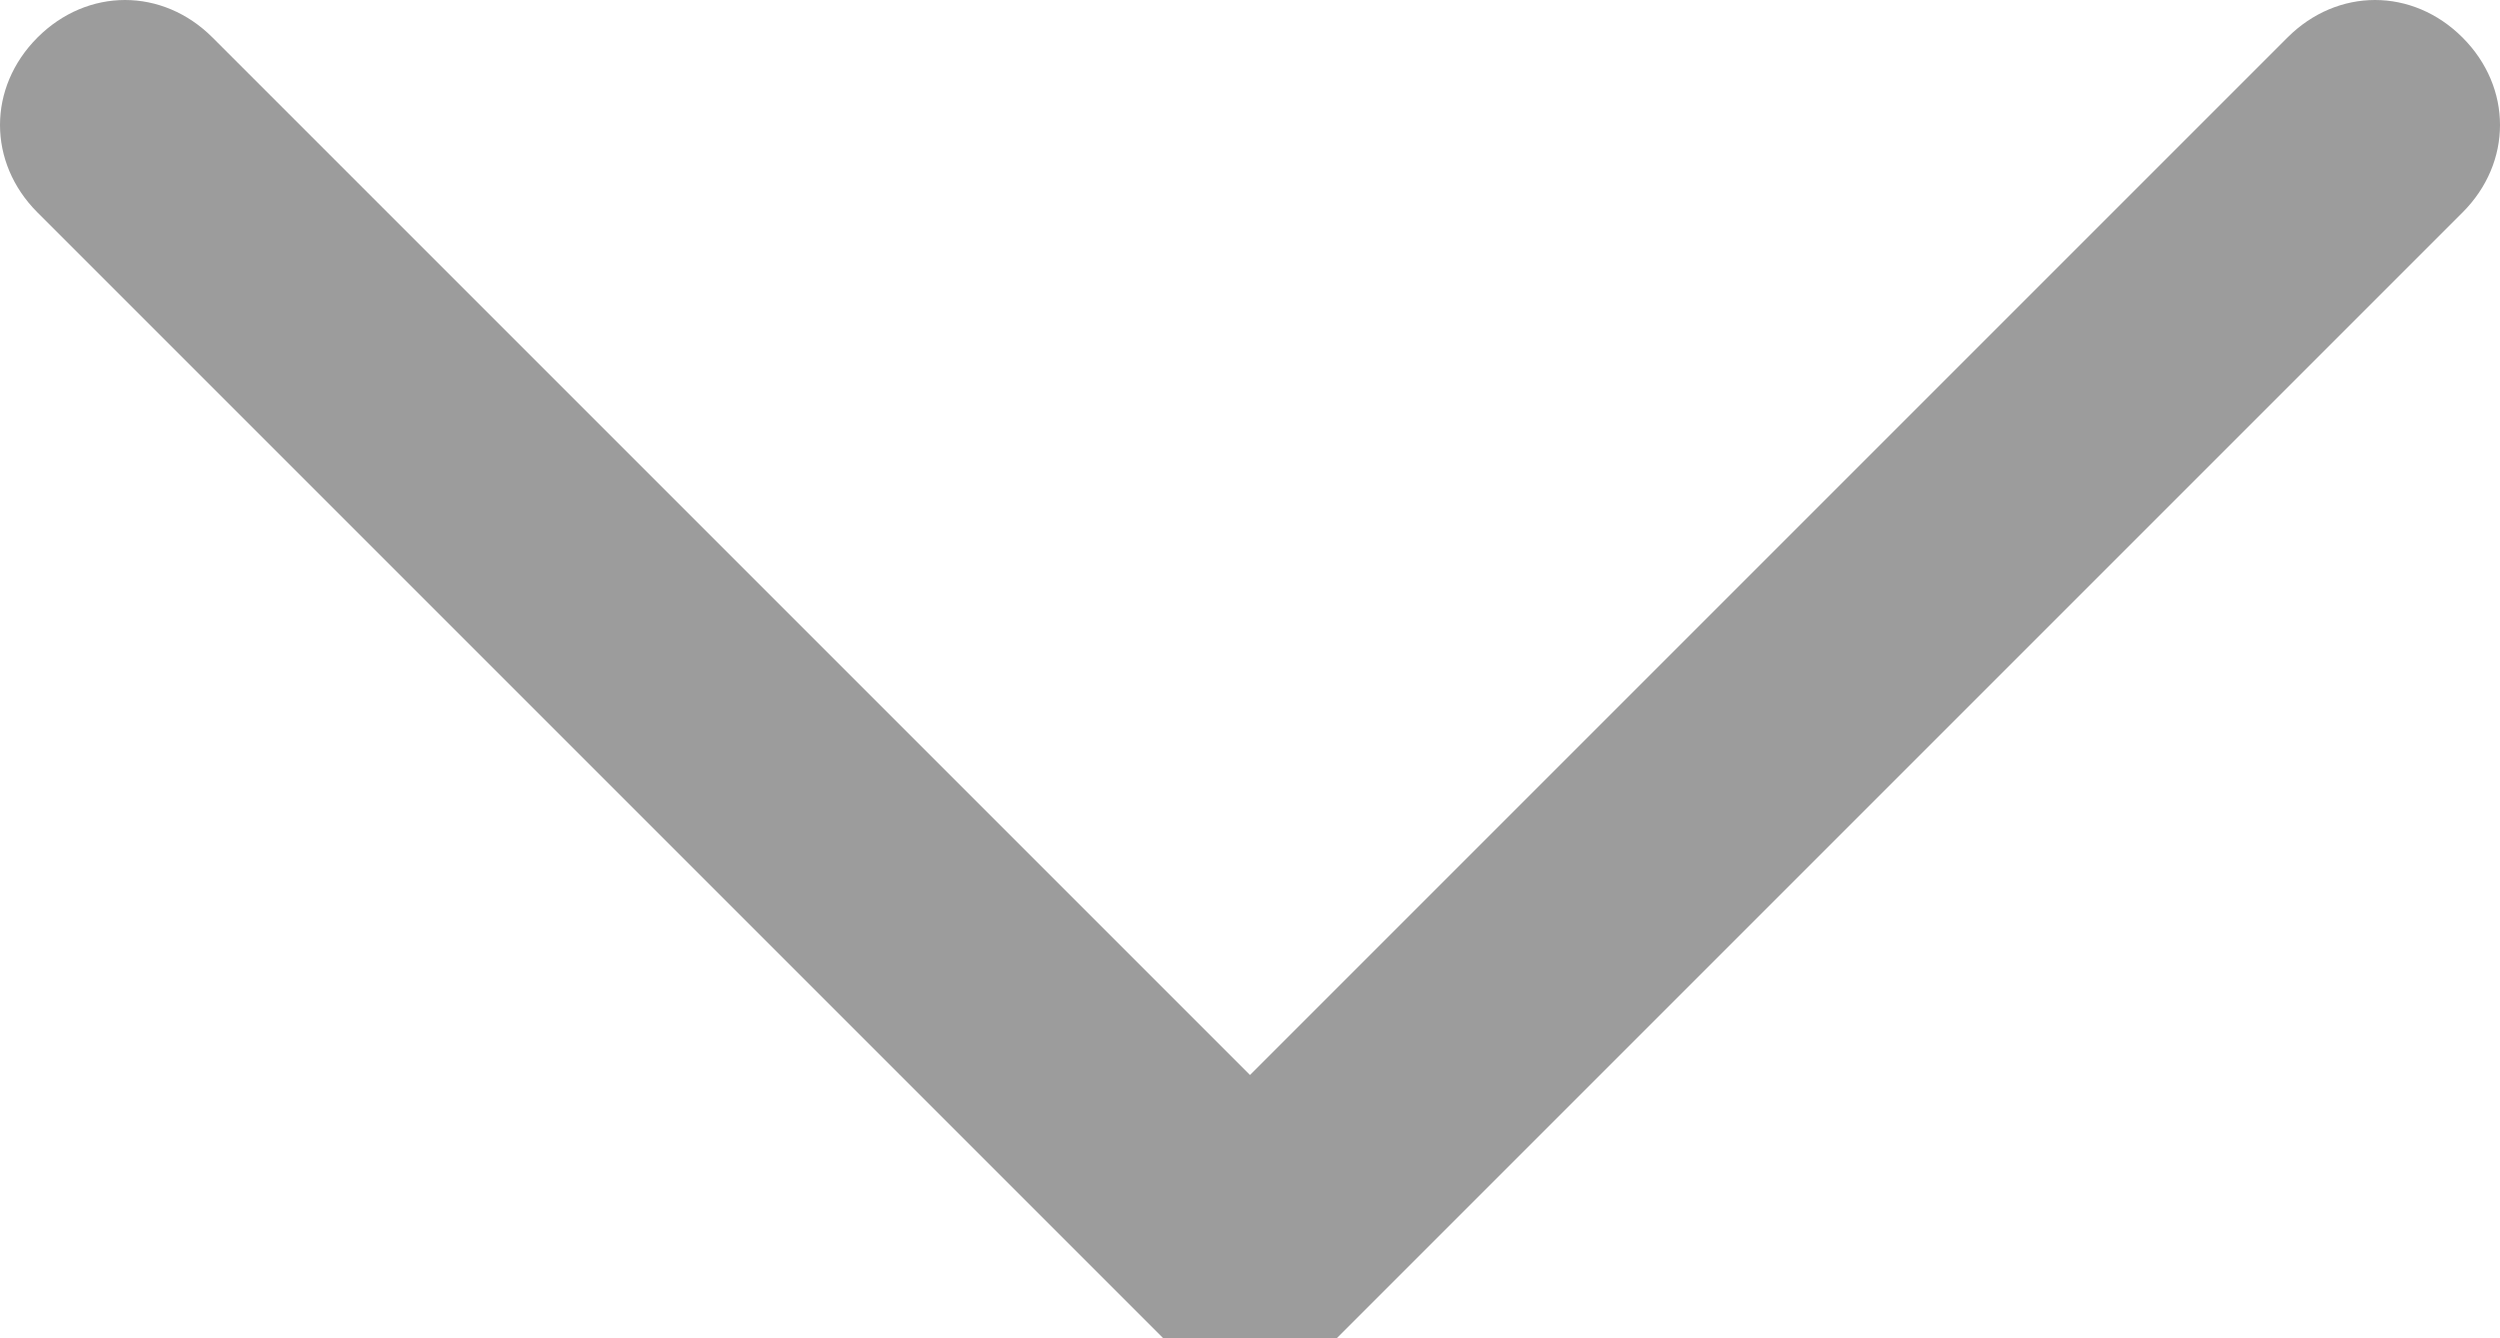
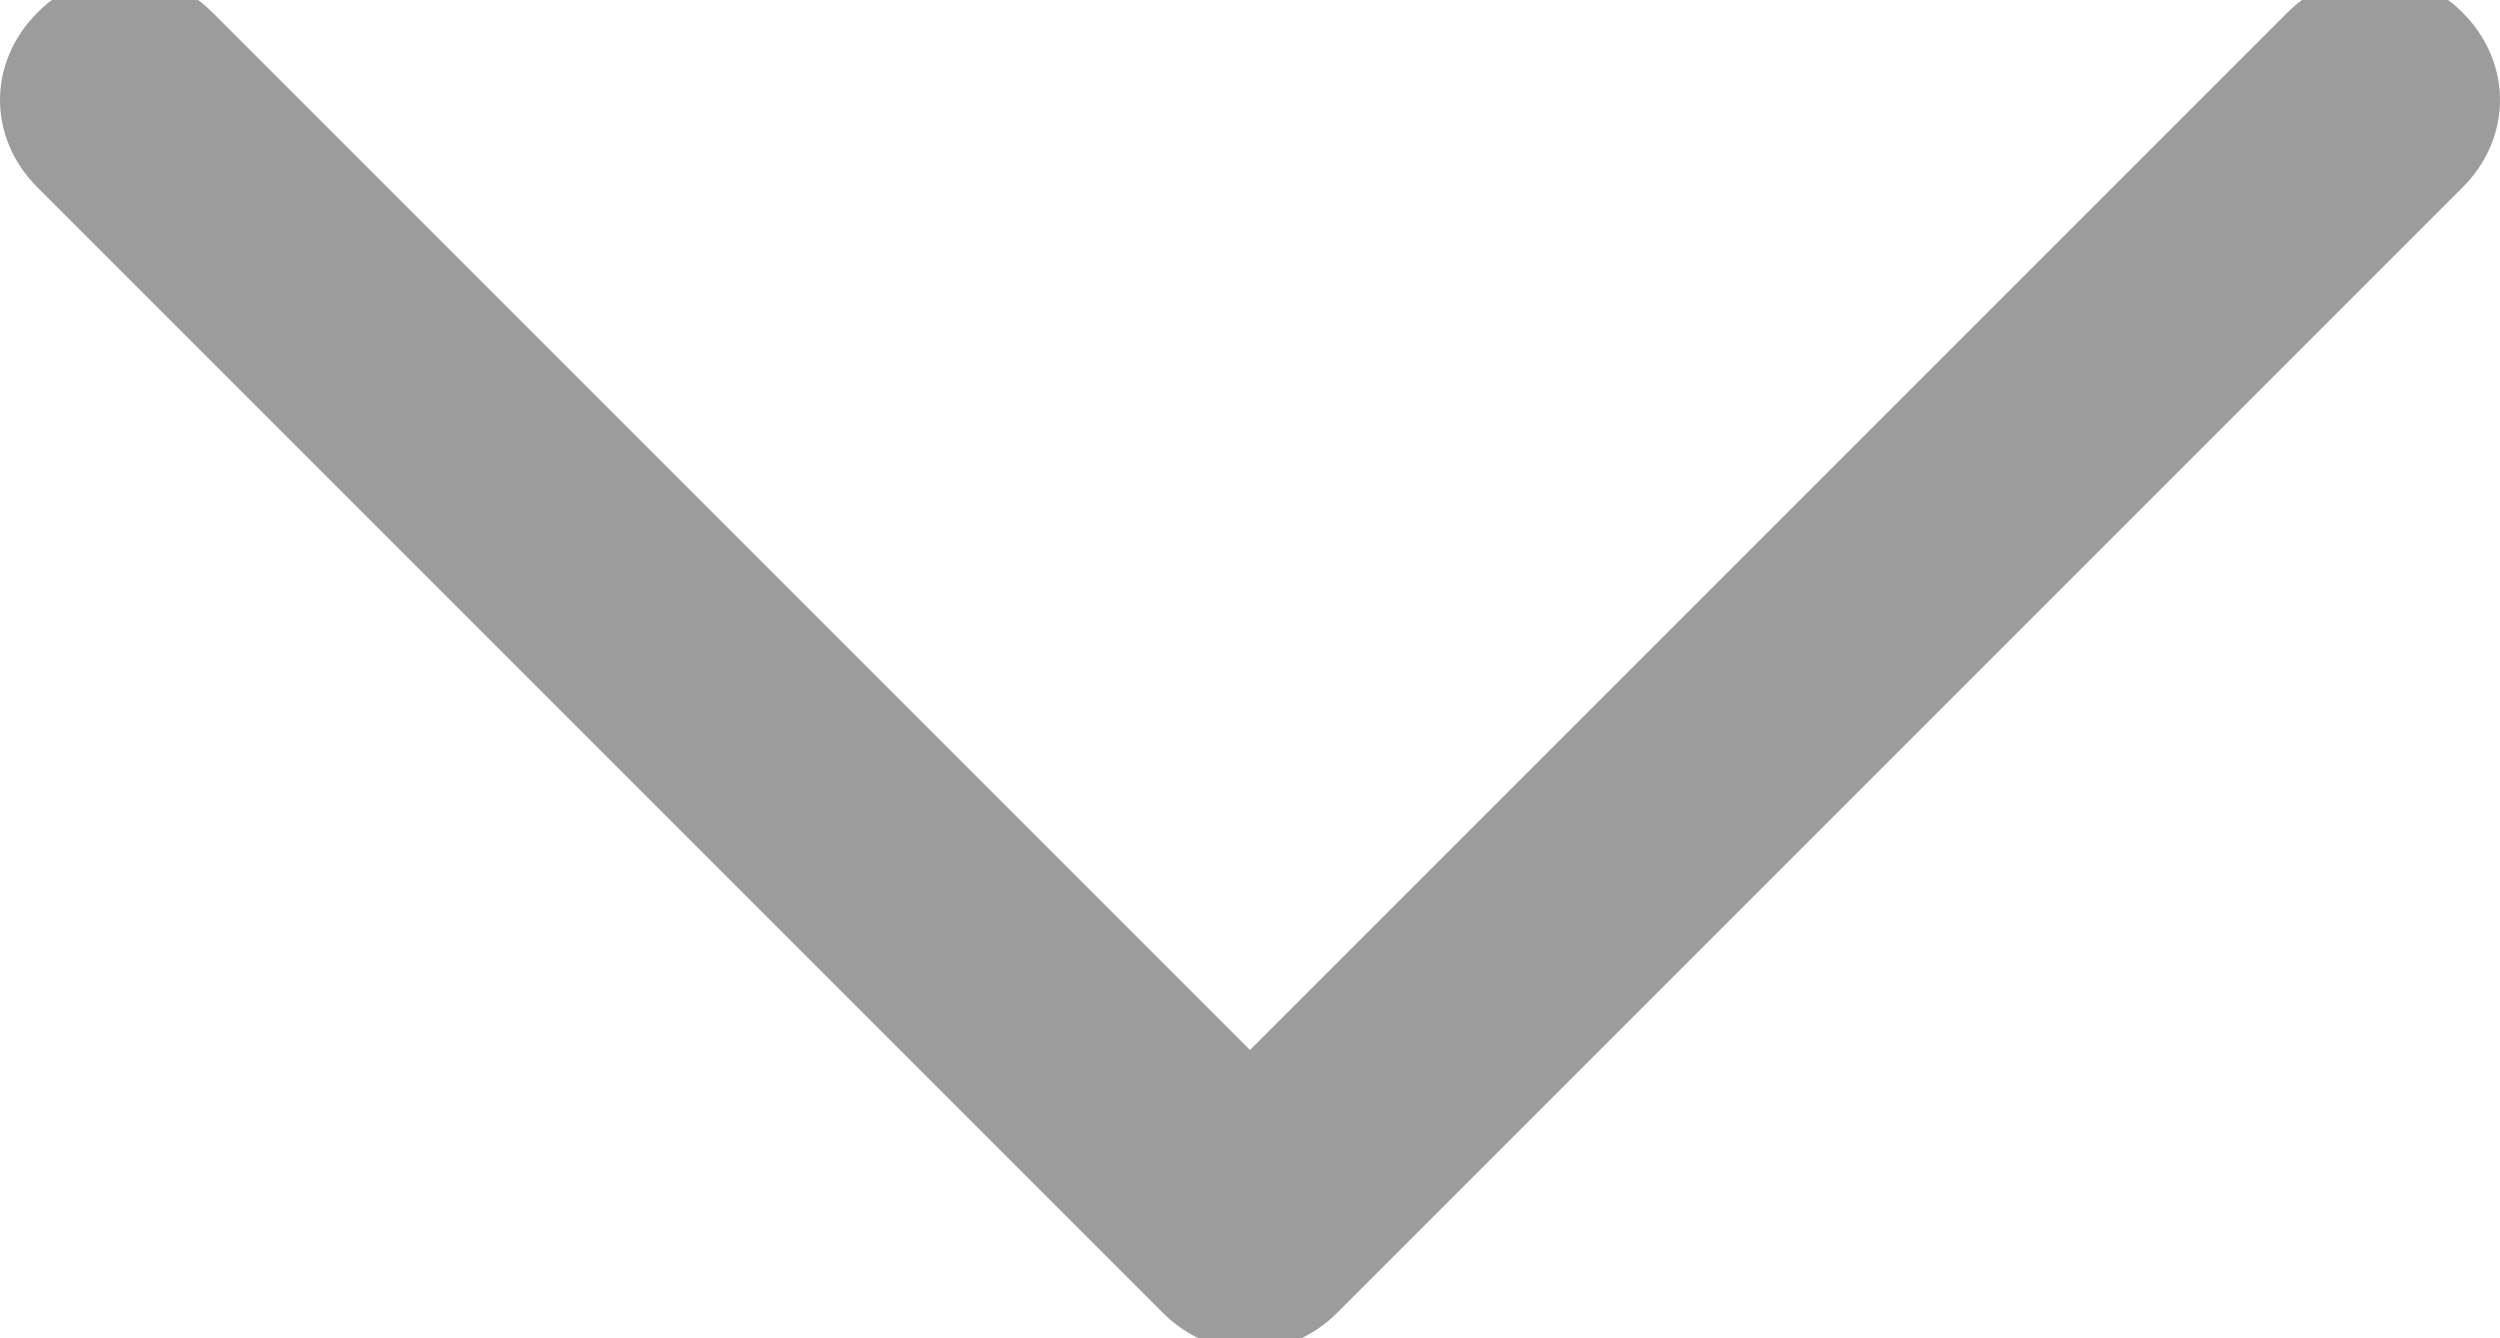
- <svg xmlns="http://www.w3.org/2000/svg" id="Слой_1" viewBox="-295 391.5 20 10.7">
+ <svg xmlns="http://www.w3.org/2000/svg" id="Слой_1" viewBox="-295 391.3 20 10.7">
  <style>.st0{fill:#9c9c9c}</style>
-   <path class="st0" d="M-284.3 402.2l9-9c.4-.4.4-1 0-1.4-.4-.4-1-.4-1.4 0l-8.3 8.3-8.3-8.3c-.4-.4-1-.4-1.4 0-.4.4-.4 1 0 1.4l9 9c.4.4 1 .4 1.4 0z" />
+   <path class="st0" d="M-284.3 401.8l9-9c.4-.4.4-1 0-1.4s-1-.4-1.4 0l-8.3 8.3-8.3-8.3c-.4-.4-1-.4-1.4 0s-.4 1 0 1.4l9 9c.4.4 1 .4 1.4 0z" />
</svg>
